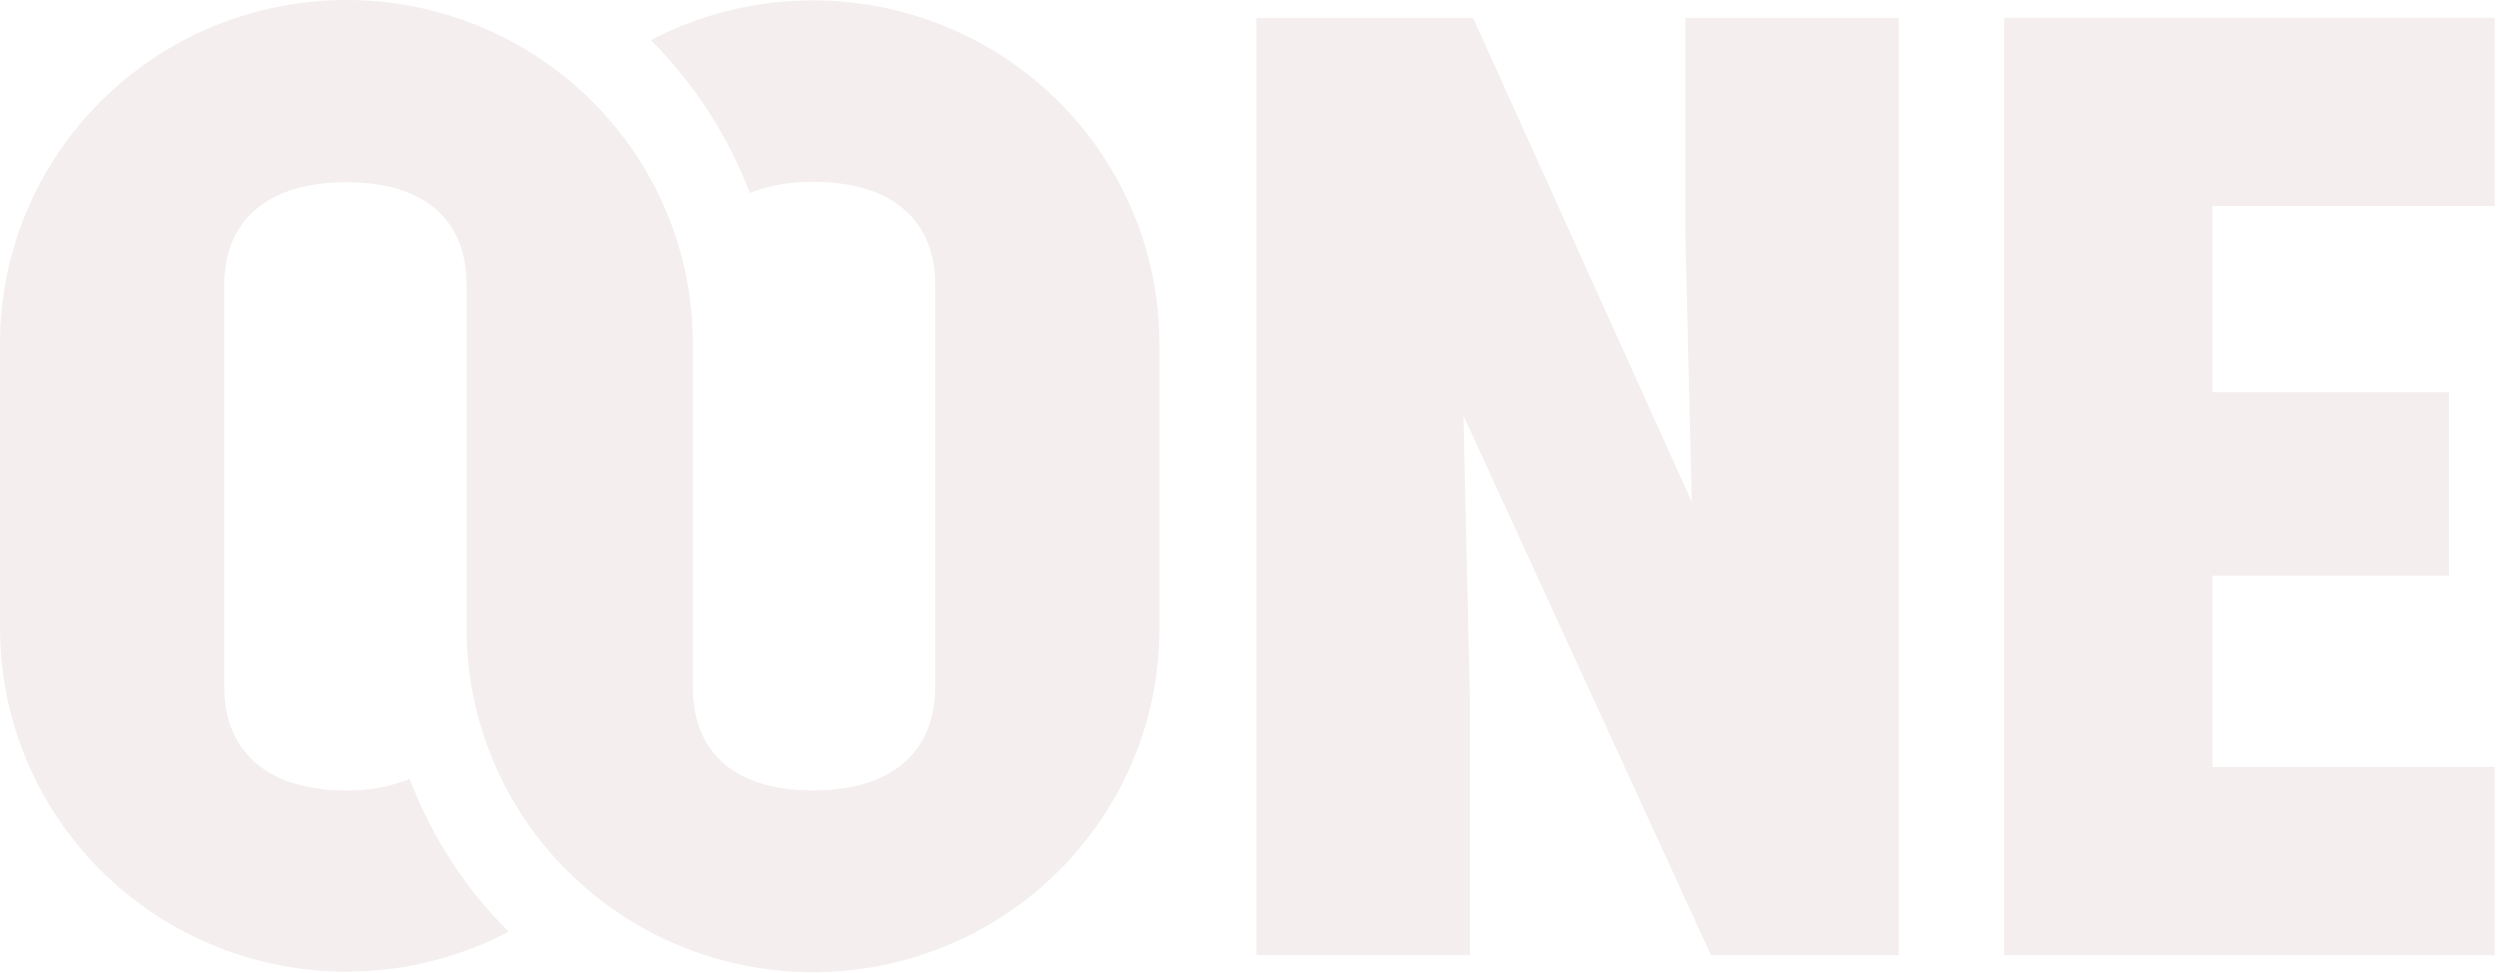
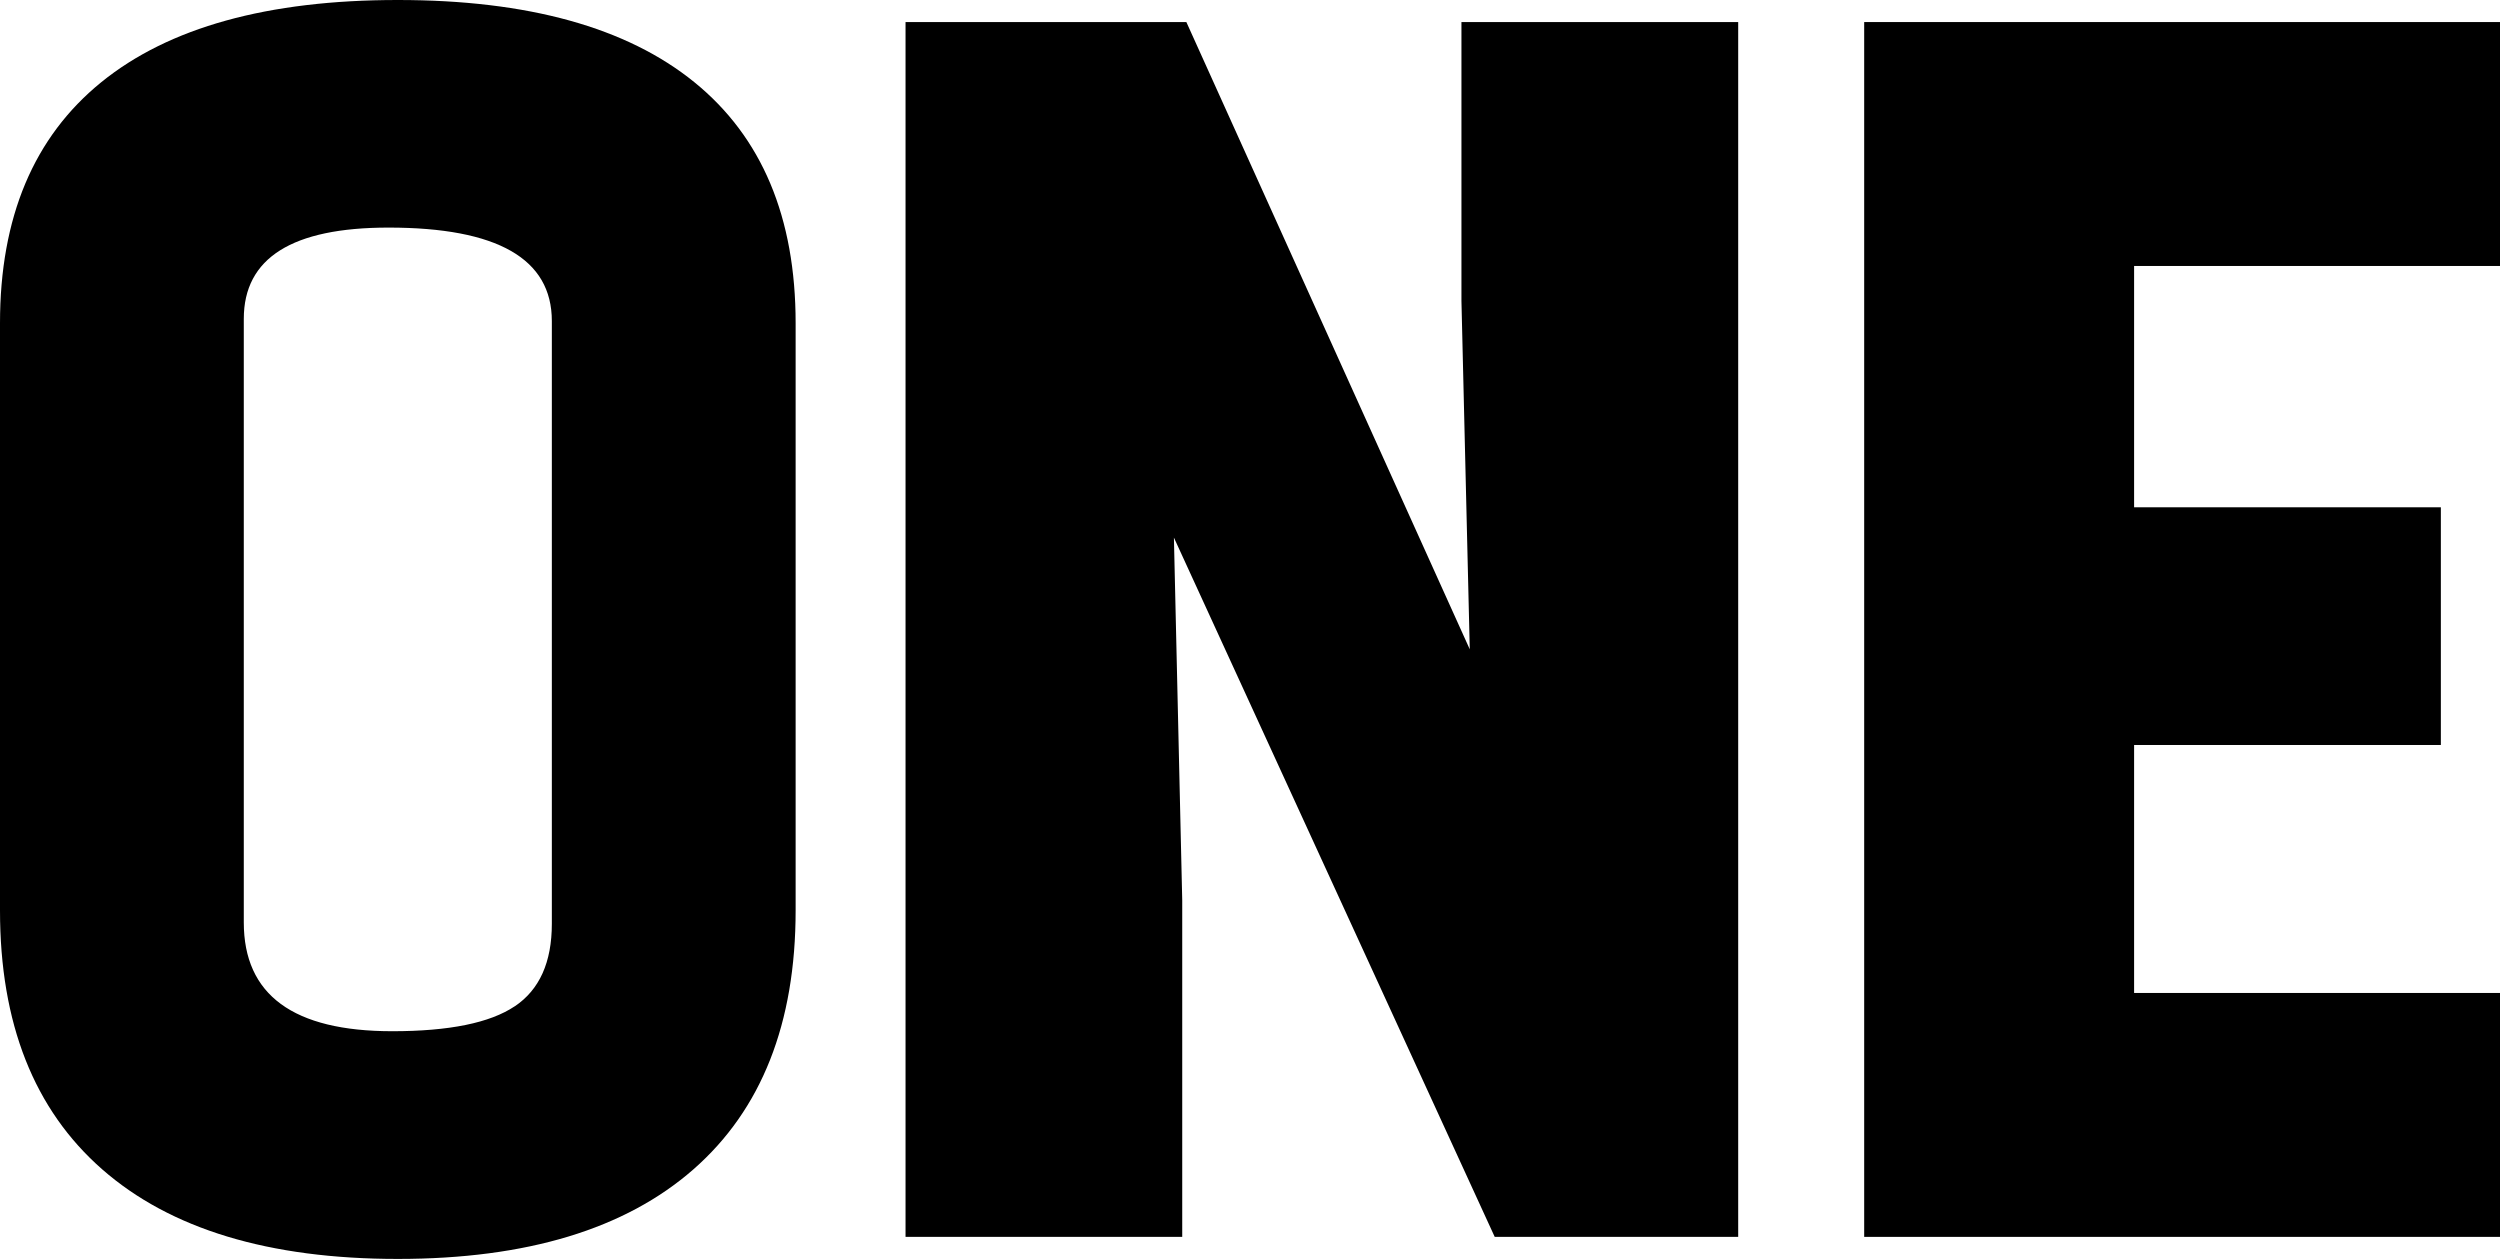
- <svg xmlns="http://www.w3.org/2000/svg" width="180" height="70" viewBox="0 0 180 70" fill="none">
-   <path d="M136.714 1.285V68.77H123.19L105.369 29.926L105.83 50.077V68.77H90.461V1.285H106.061L121.806 36.128L121.344 16.777V1.285H136.714Z" fill="#F5EEEE" />
-   <path d="M144.297 1.285H179.621V14.834H159.292V28.239H176.334V41.445H159.292V55.222H179.621V68.77H144.297V1.285Z" fill="#F5EEEE" />
-   <path d="M58.393 0.029C54.372 0.046 50.414 1.026 46.858 2.887C49.99 6.015 52.417 9.766 53.981 13.891C55.434 13.338 56.98 13.066 58.537 13.091C64.708 13.091 67.332 16.292 67.332 20.465V49.506C67.332 53.679 64.708 56.909 58.537 56.909C52.366 56.909 49.886 53.679 49.886 49.506V24.724C49.886 21.477 49.241 18.262 47.987 15.263C46.734 12.263 44.897 9.537 42.58 7.242C40.264 4.946 37.514 3.124 34.488 1.882C31.462 0.639 28.218 0 24.943 0C21.667 0 18.424 0.639 15.398 1.882C12.371 3.124 9.622 4.946 7.306 7.242C4.989 9.537 3.152 12.263 1.899 15.263C0.645 18.262 -2.76109e-07 21.477 0 24.724V45.247C0.002 49.51 1.115 53.7 3.233 57.411C5.35 61.121 8.4 64.226 12.085 66.424C15.77 68.621 19.966 69.837 24.266 69.953C28.565 70.069 32.821 69.081 36.621 67.085C33.484 63.961 31.056 60.209 29.499 56.08C28.052 56.659 26.503 56.941 24.943 56.909C18.772 56.909 16.148 53.679 16.148 49.506V20.494C16.148 16.321 18.772 13.12 24.943 13.12C31.114 13.12 33.594 16.321 33.594 20.494V35.014V45.276C33.594 51.833 36.222 58.122 40.899 62.758C45.577 67.395 51.922 70 58.537 70C65.152 70 71.496 67.395 76.174 62.758C80.852 58.122 83.48 51.833 83.48 45.276V24.753C83.48 21.494 82.83 18.267 81.567 15.258C80.305 12.249 78.455 9.517 76.123 7.219C73.792 4.922 71.025 3.103 67.982 1.869C64.939 0.635 61.68 0.01 58.393 0.029V0.029Z" fill="#F5EEEE" />
+ <svg xmlns="http://www.w3.org/2000/svg" id="Layer_1" viewBox="0 0 405.78 204.34">
+   <path d="M16.59,189.8C5.53,180.11,0,166.11,0,147.78V52.45C0,35.27,5.48,22.24,16.44,13.34,27.4,4.45,43.44,0,64.57,0c21.13,0,37.17,4.45,48.13,13.34,10.96,8.89,16.44,21.93,16.44,39.11v95.33c0,18.32-5.53,32.33-16.59,42.02-11.06,9.69-27.05,14.54-47.98,14.54-20.93,0-36.92-4.85-47.98-14.54Zm66.96-26.46c4.02-2.7,6.02-7.16,6.02-13.4V52.11c0-10.11-8.83-15.17-26.51-15.17-15.66,0-23.49,4.94-23.49,14.82v97.95c0,11.78,8.03,17.67,24.1,17.67,9.24,0,15.86-1.35,19.88-4.05Z" />
+   <path d="M282.13,3.58V200.76h-39.52l-52.07-113.5,1.35,58.88v54.62h-44.91V3.58h45.58l46,101.81-1.35-56.54V3.58h44.91Z" />
+   <path d="M302.58,3.58h103.21V43.17h-59.4v39.17h49.79v38.58h-49.79v40.25h59.4v39.59h-103.21V3.58Z" />
</svg>
